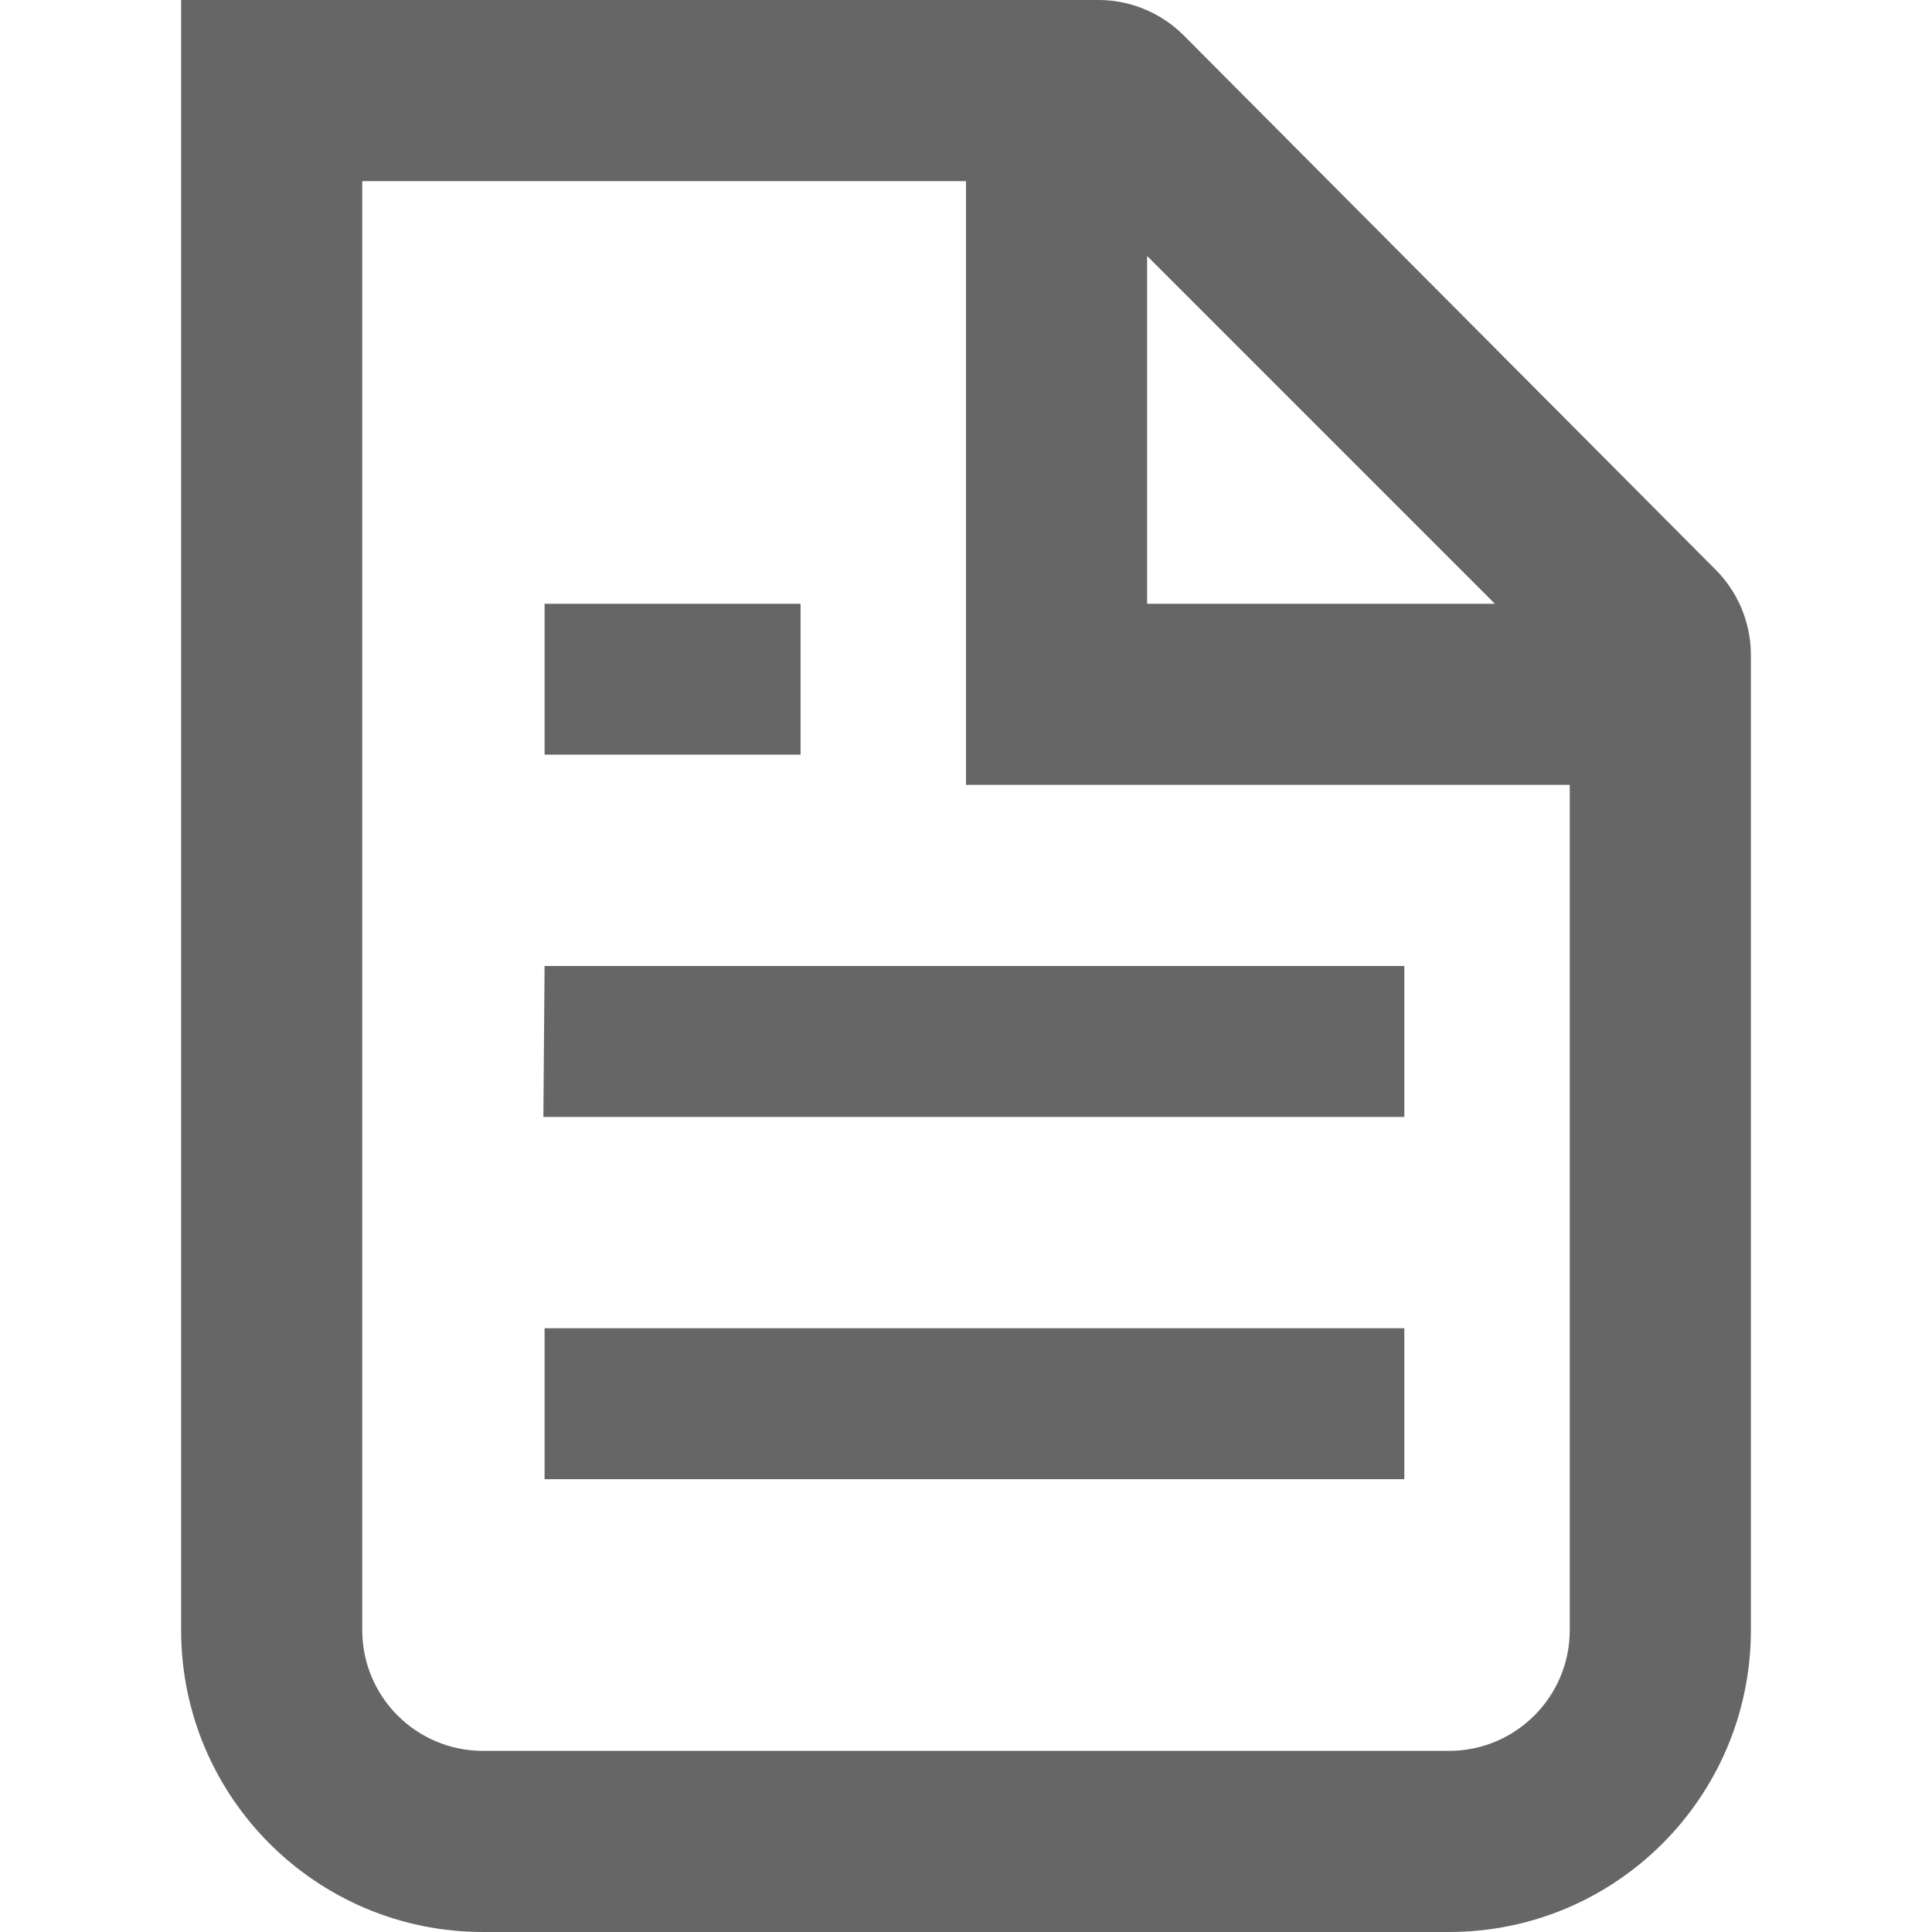
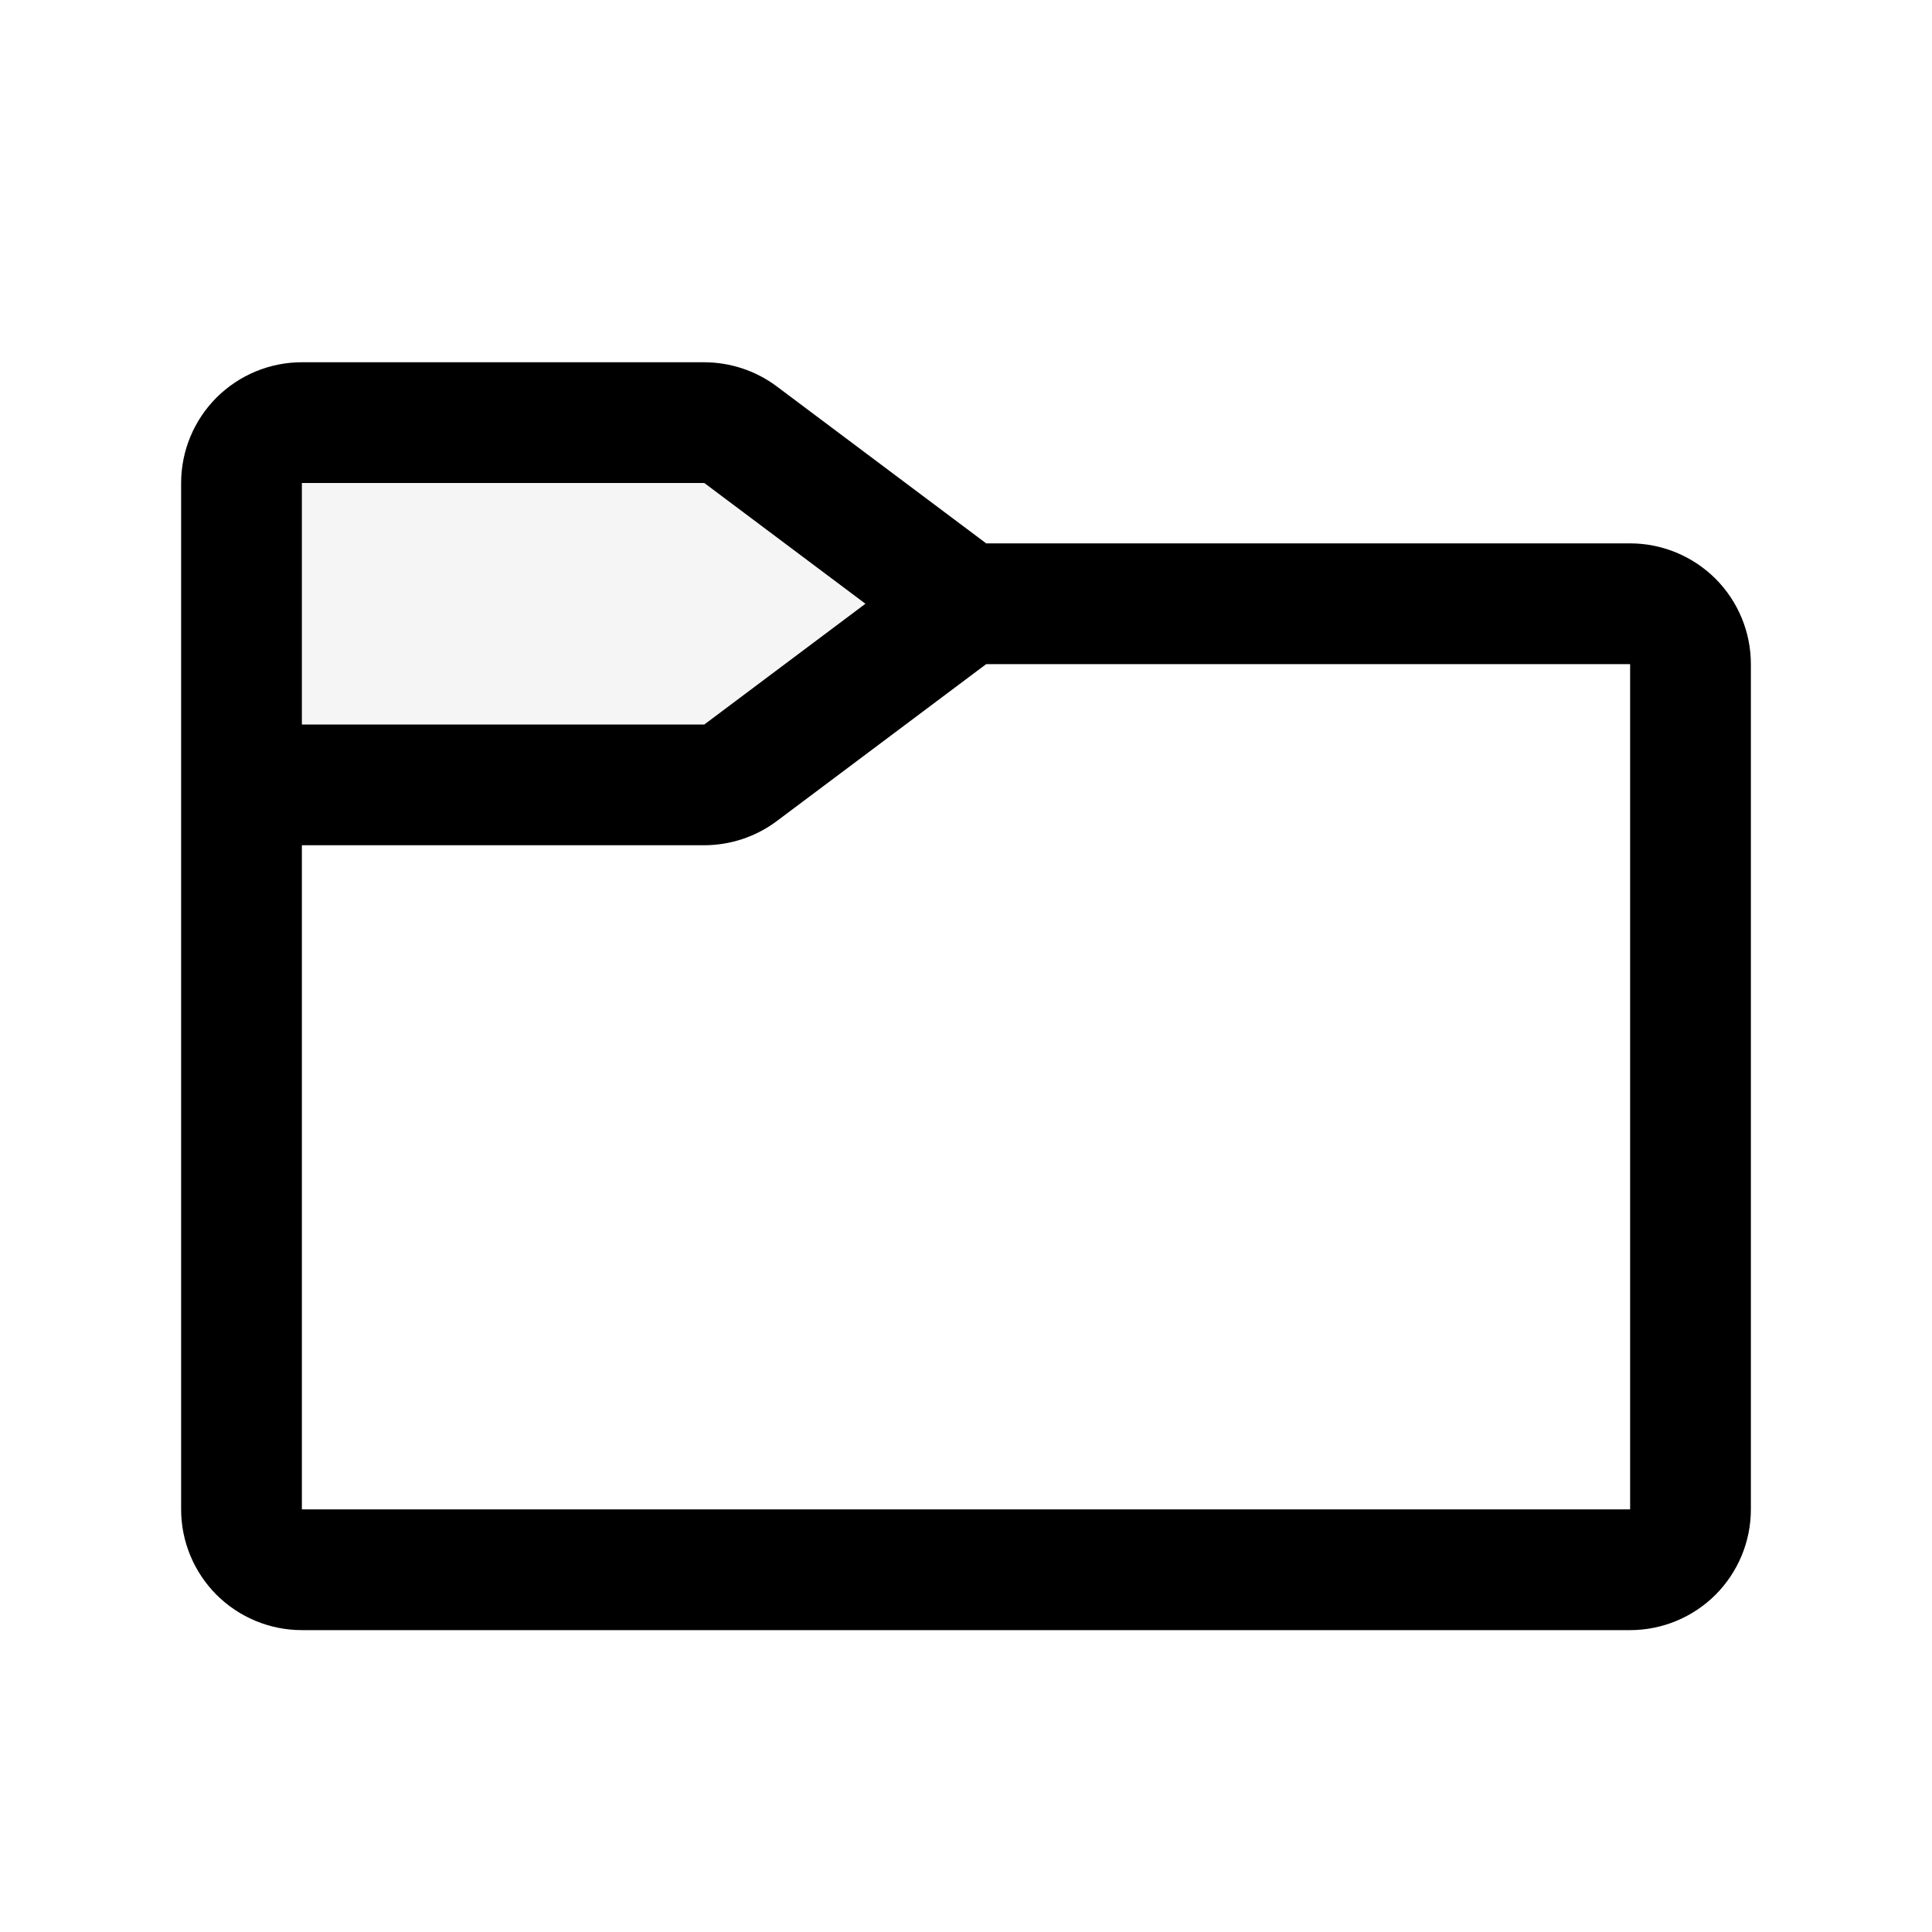
- <svg xmlns="http://www.w3.org/2000/svg" fill="none" viewBox="0 0 16 16">
-   <path d="M14.5 13.5V5.41a1 1 0 0 0-.3-.7L9.8.29A1 1 0 0 0 9.08 0H1.5v13.5A2.5 2.5 0 0 0 4 16h8a2.5 2.5 0 0 0 2.5-2.5m-1.5 0v-7H8v-5H3v12a1 1 0 0 0 1 1h8a1 1 0 0 0 1-1M9.5 5V2.12L12.38 5zM5.13 5h-.62v1.25h2.12V5zm-.62 3h7.12v1.25H4.5zm.62 3h-.62v1.25h7.12V11z" clip-rule="evenodd" fill="#666" fill-rule="evenodd" />
+ <svg xmlns="http://www.w3.org/2000/svg" width="20" height="20" viewBox="0 0 20 20" fill="none">
+   <path d="M10 6.25L7.666 8C7.558 8.081 7.427 8.125 7.291 8.125H2.5V5C2.5 4.834 2.566 4.675 2.683 4.558C2.8 4.441 2.959 4.375 3.125 4.375H7.291C7.427 4.375 7.558 4.419 7.666 4.5L10 6.25Z" fill="black" fill-opacity="0.04" />
+   <path d="M16.875 5.625H10.209L8.041 4C7.825 3.838 7.562 3.751 7.291 3.75H3.125C2.793 3.75 2.476 3.882 2.241 4.116C2.007 4.351 1.875 4.668 1.875 5V15.625C1.875 15.957 2.007 16.274 2.241 16.509C2.476 16.743 2.793 16.875 3.125 16.875H16.875C17.206 16.875 17.524 16.743 17.759 16.509C17.993 16.274 18.125 15.957 18.125 15.625V6.875C18.125 6.543 17.993 6.226 17.759 5.991C17.524 5.757 17.206 5.625 16.875 5.625ZM3.125 5H7.291L8.959 6.25L7.291 7.5H3.125V5ZM16.875 15.625H3.125V8.75H7.291C7.562 8.749 7.825 8.662 8.041 8.5L10.209 6.875H16.875V15.625Z" fill="black" />
</svg>
